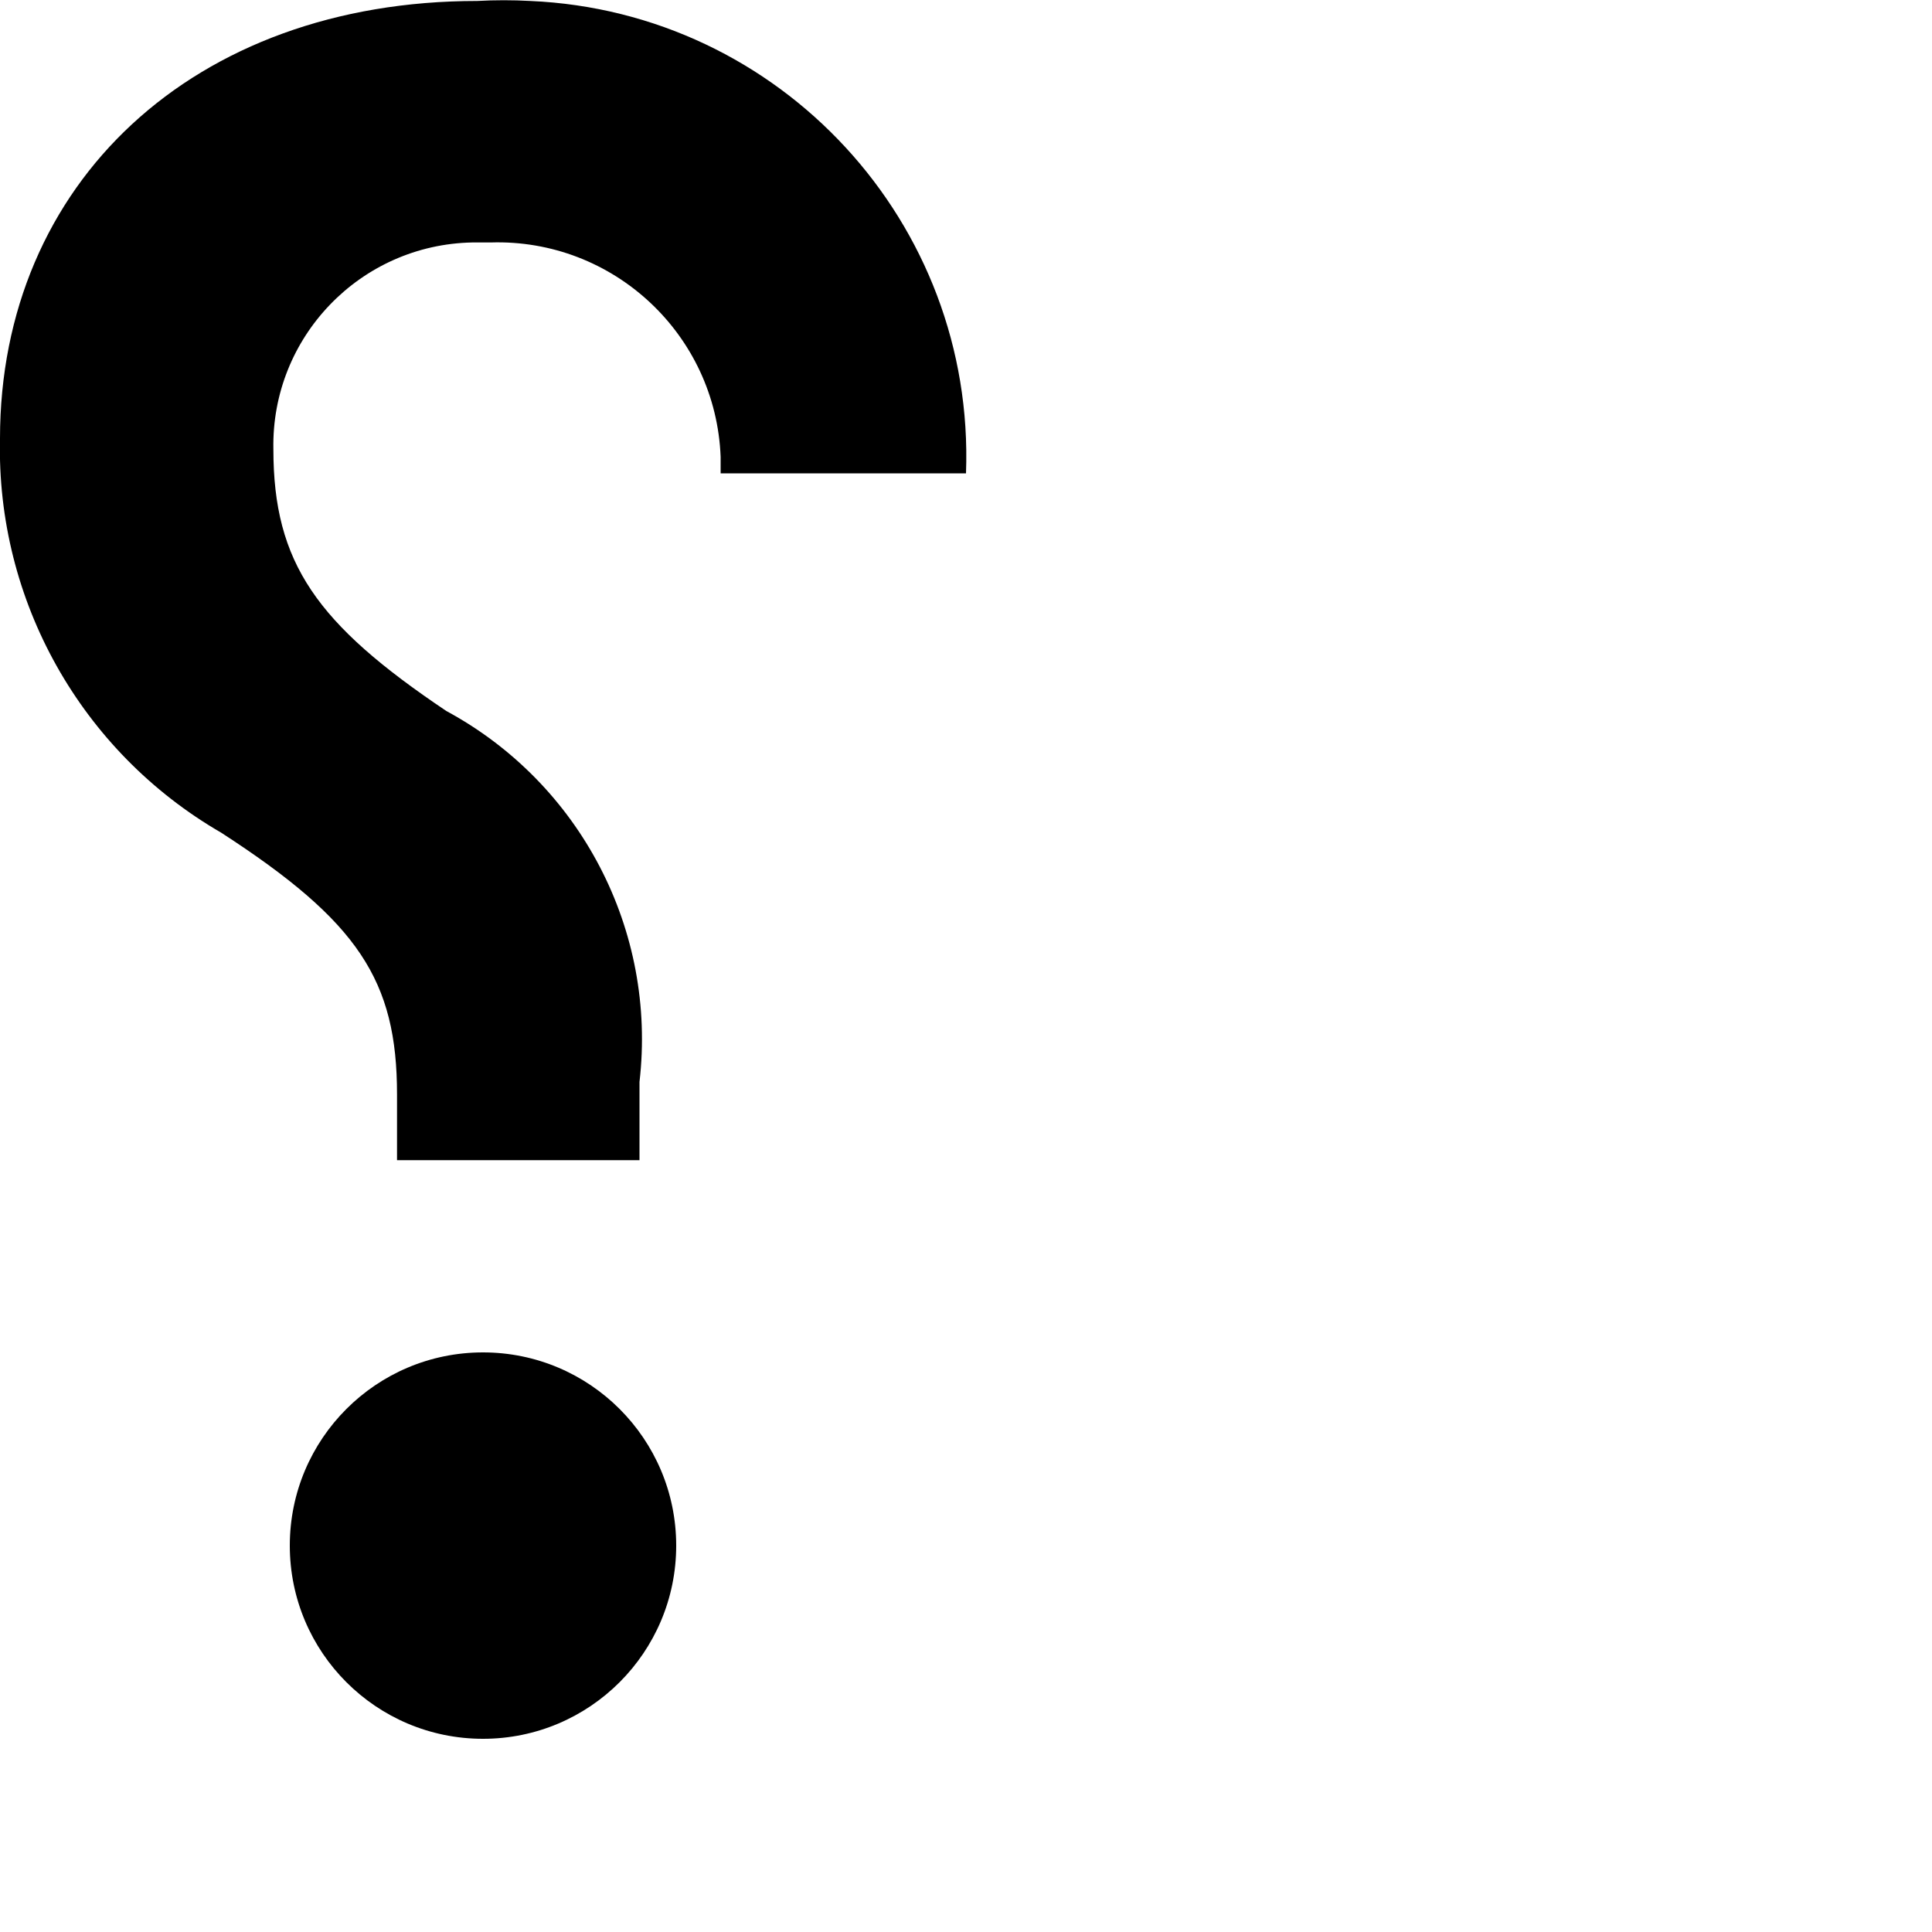
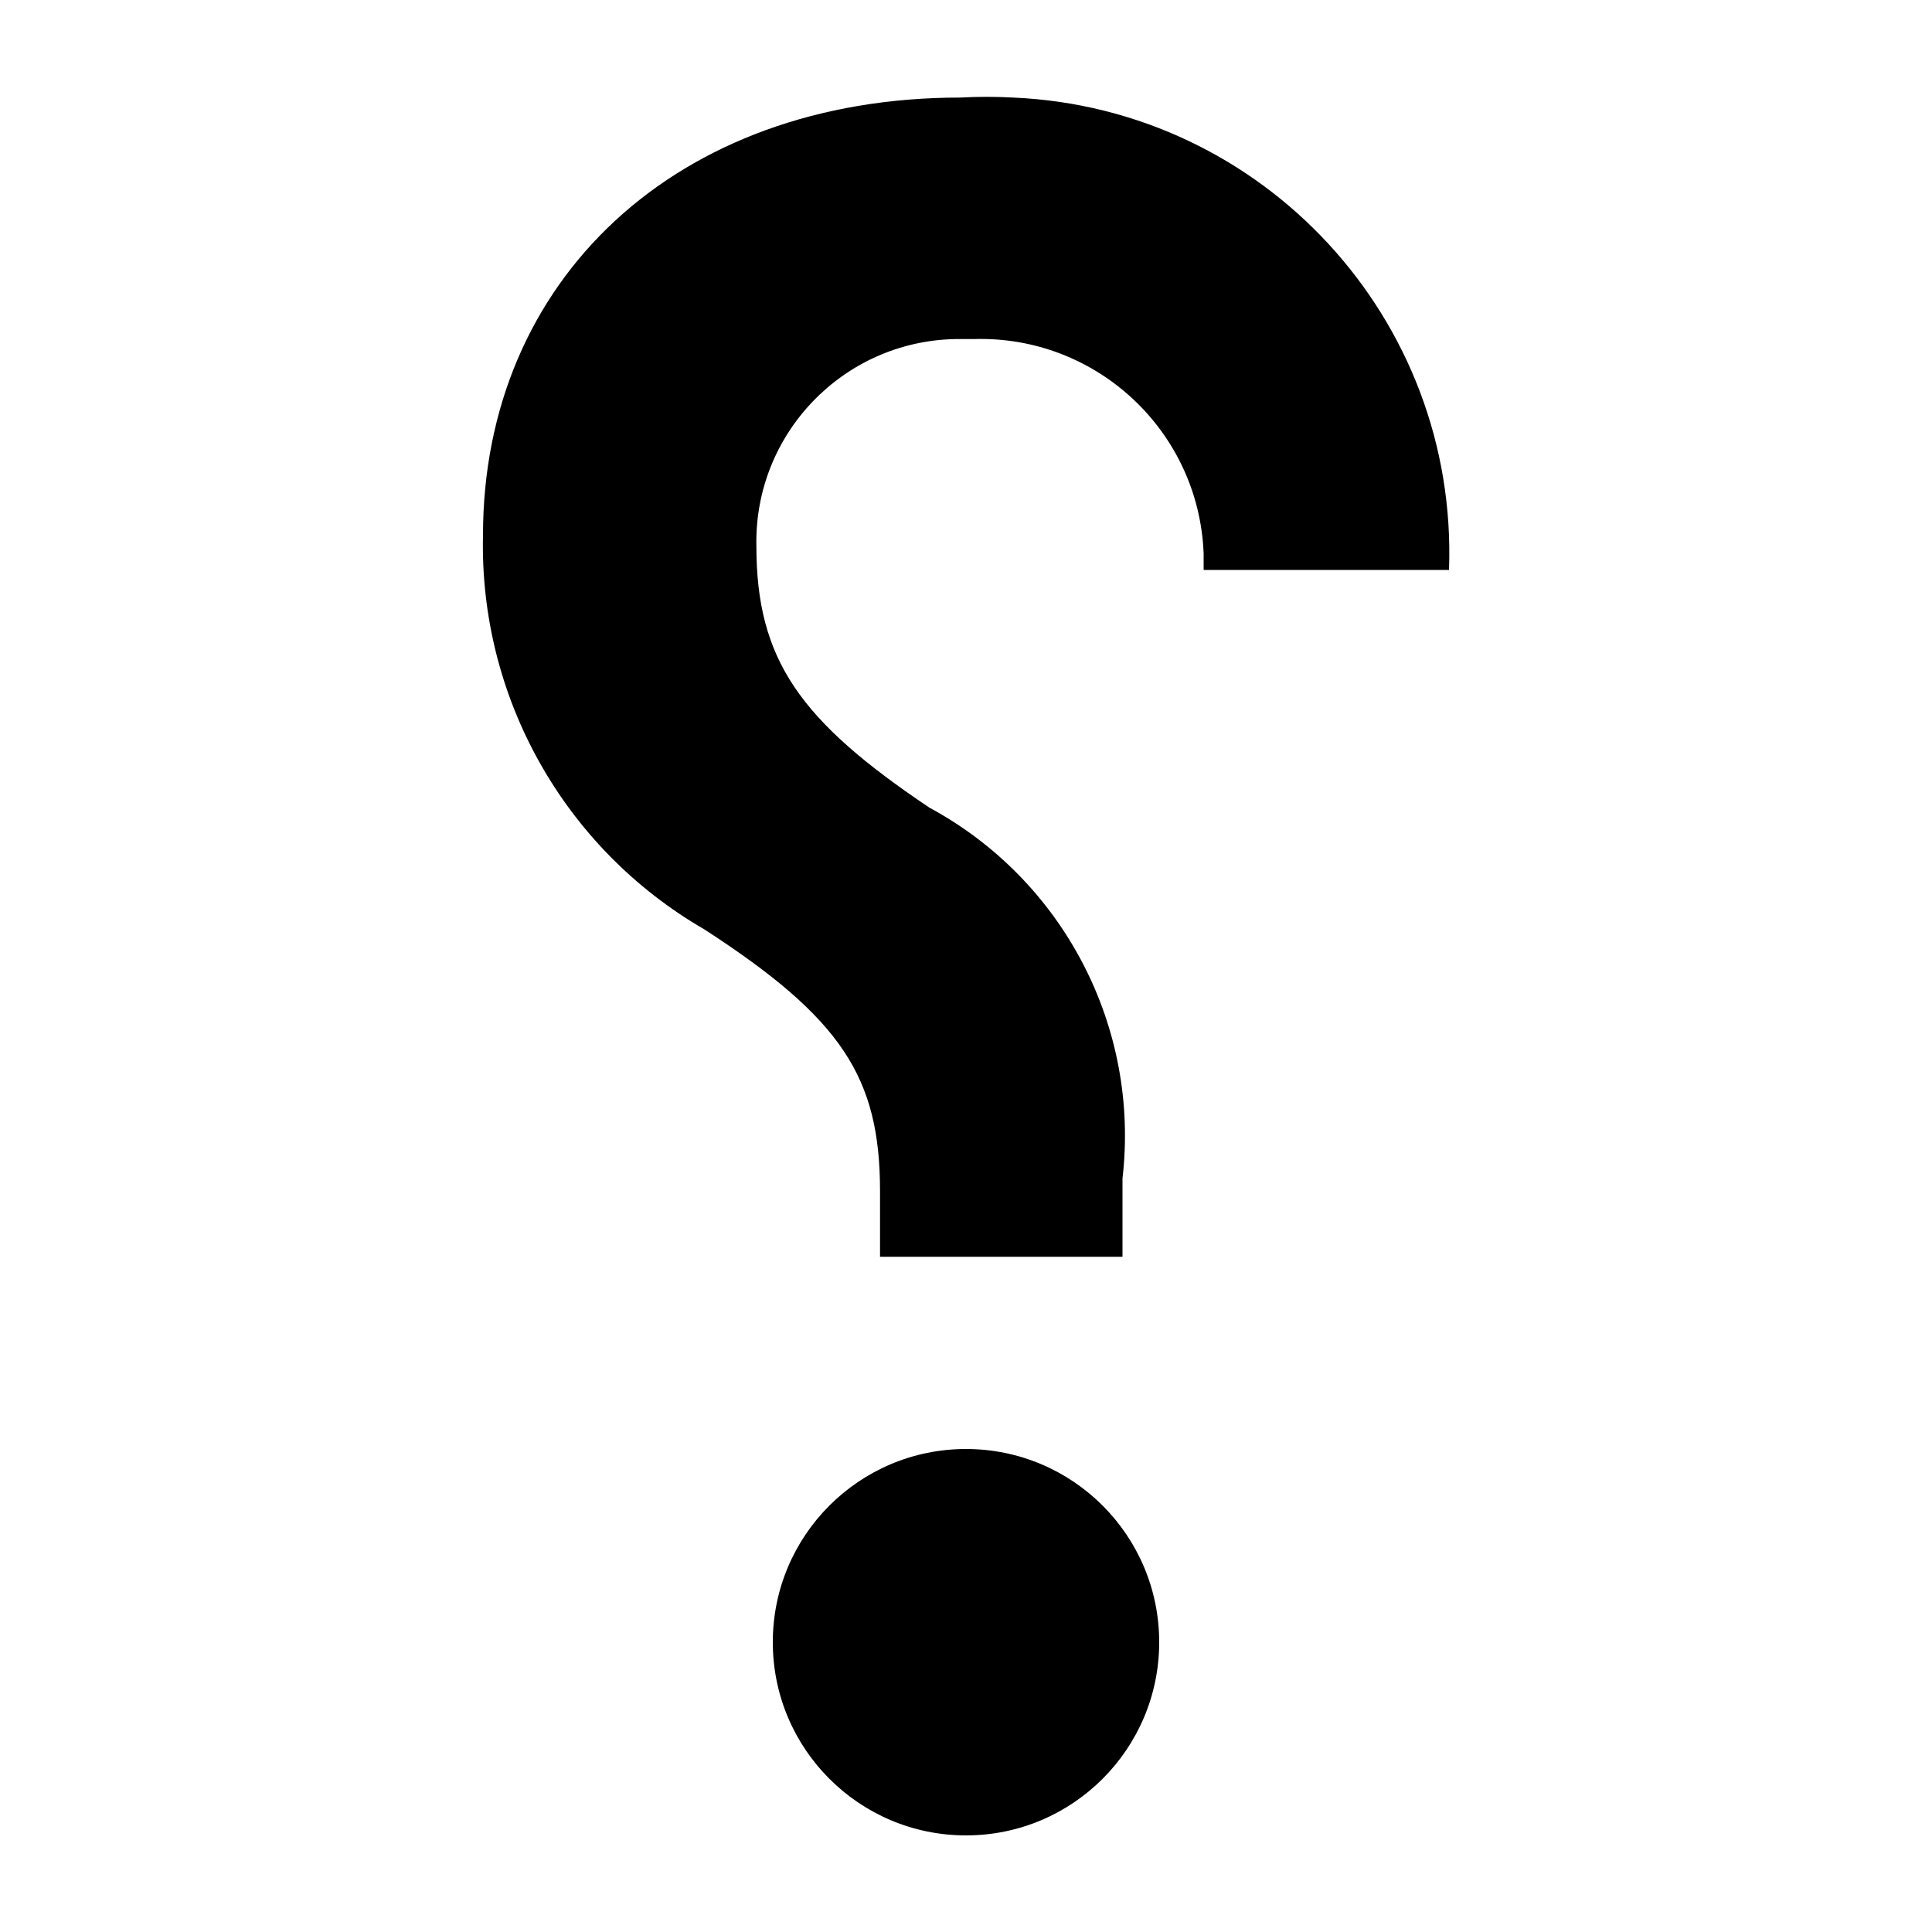
<svg xmlns="http://www.w3.org/2000/svg" width="20" height="20" viewBox="0 0 20 20">
-   <path d="M5.49.01A4.72 4.72 0 0 1 10 4.9H7.46v-.17a2.31 2.31 0 0 0-2.38-2.22h-.19a2.1 2.1 0 0 0-2.06 2.14c0 1.18.45 1.81 1.79 2.71a3.86 3.86 0 0 1 2 3.84v.81H4.11v-.68c0-1.18-.4-1.79-1.82-2.71A4.59 4.59 0 0 1 0 4.54C0 1.9 2 .01 4.94.01a5 5 0 0 1 .55 0z" />
-   <circle cx="5" cy="16" r="2" />
+   <path d="M10.49 1.01A4.72 4.72 0 0 1 15 5.9h-2.54v-.17a2.31 2.31 0 0 0-2.38-2.22h-.19a2.1 2.1 0 0 0-2.06 2.14c0 1.18.45 1.81 1.79 2.71a3.86 3.86 0 0 1 2 3.84v.81H9.11v-.68c0-1.18-.4-1.79-1.82-2.71A4.59 4.59 0 0 1 5 5.54C5 2.9 7 1.01 9.94 1.01a5 5 0 0 1 .55 0z" />
+   <circle cx="10" cy="17" r="2" />
</svg>
